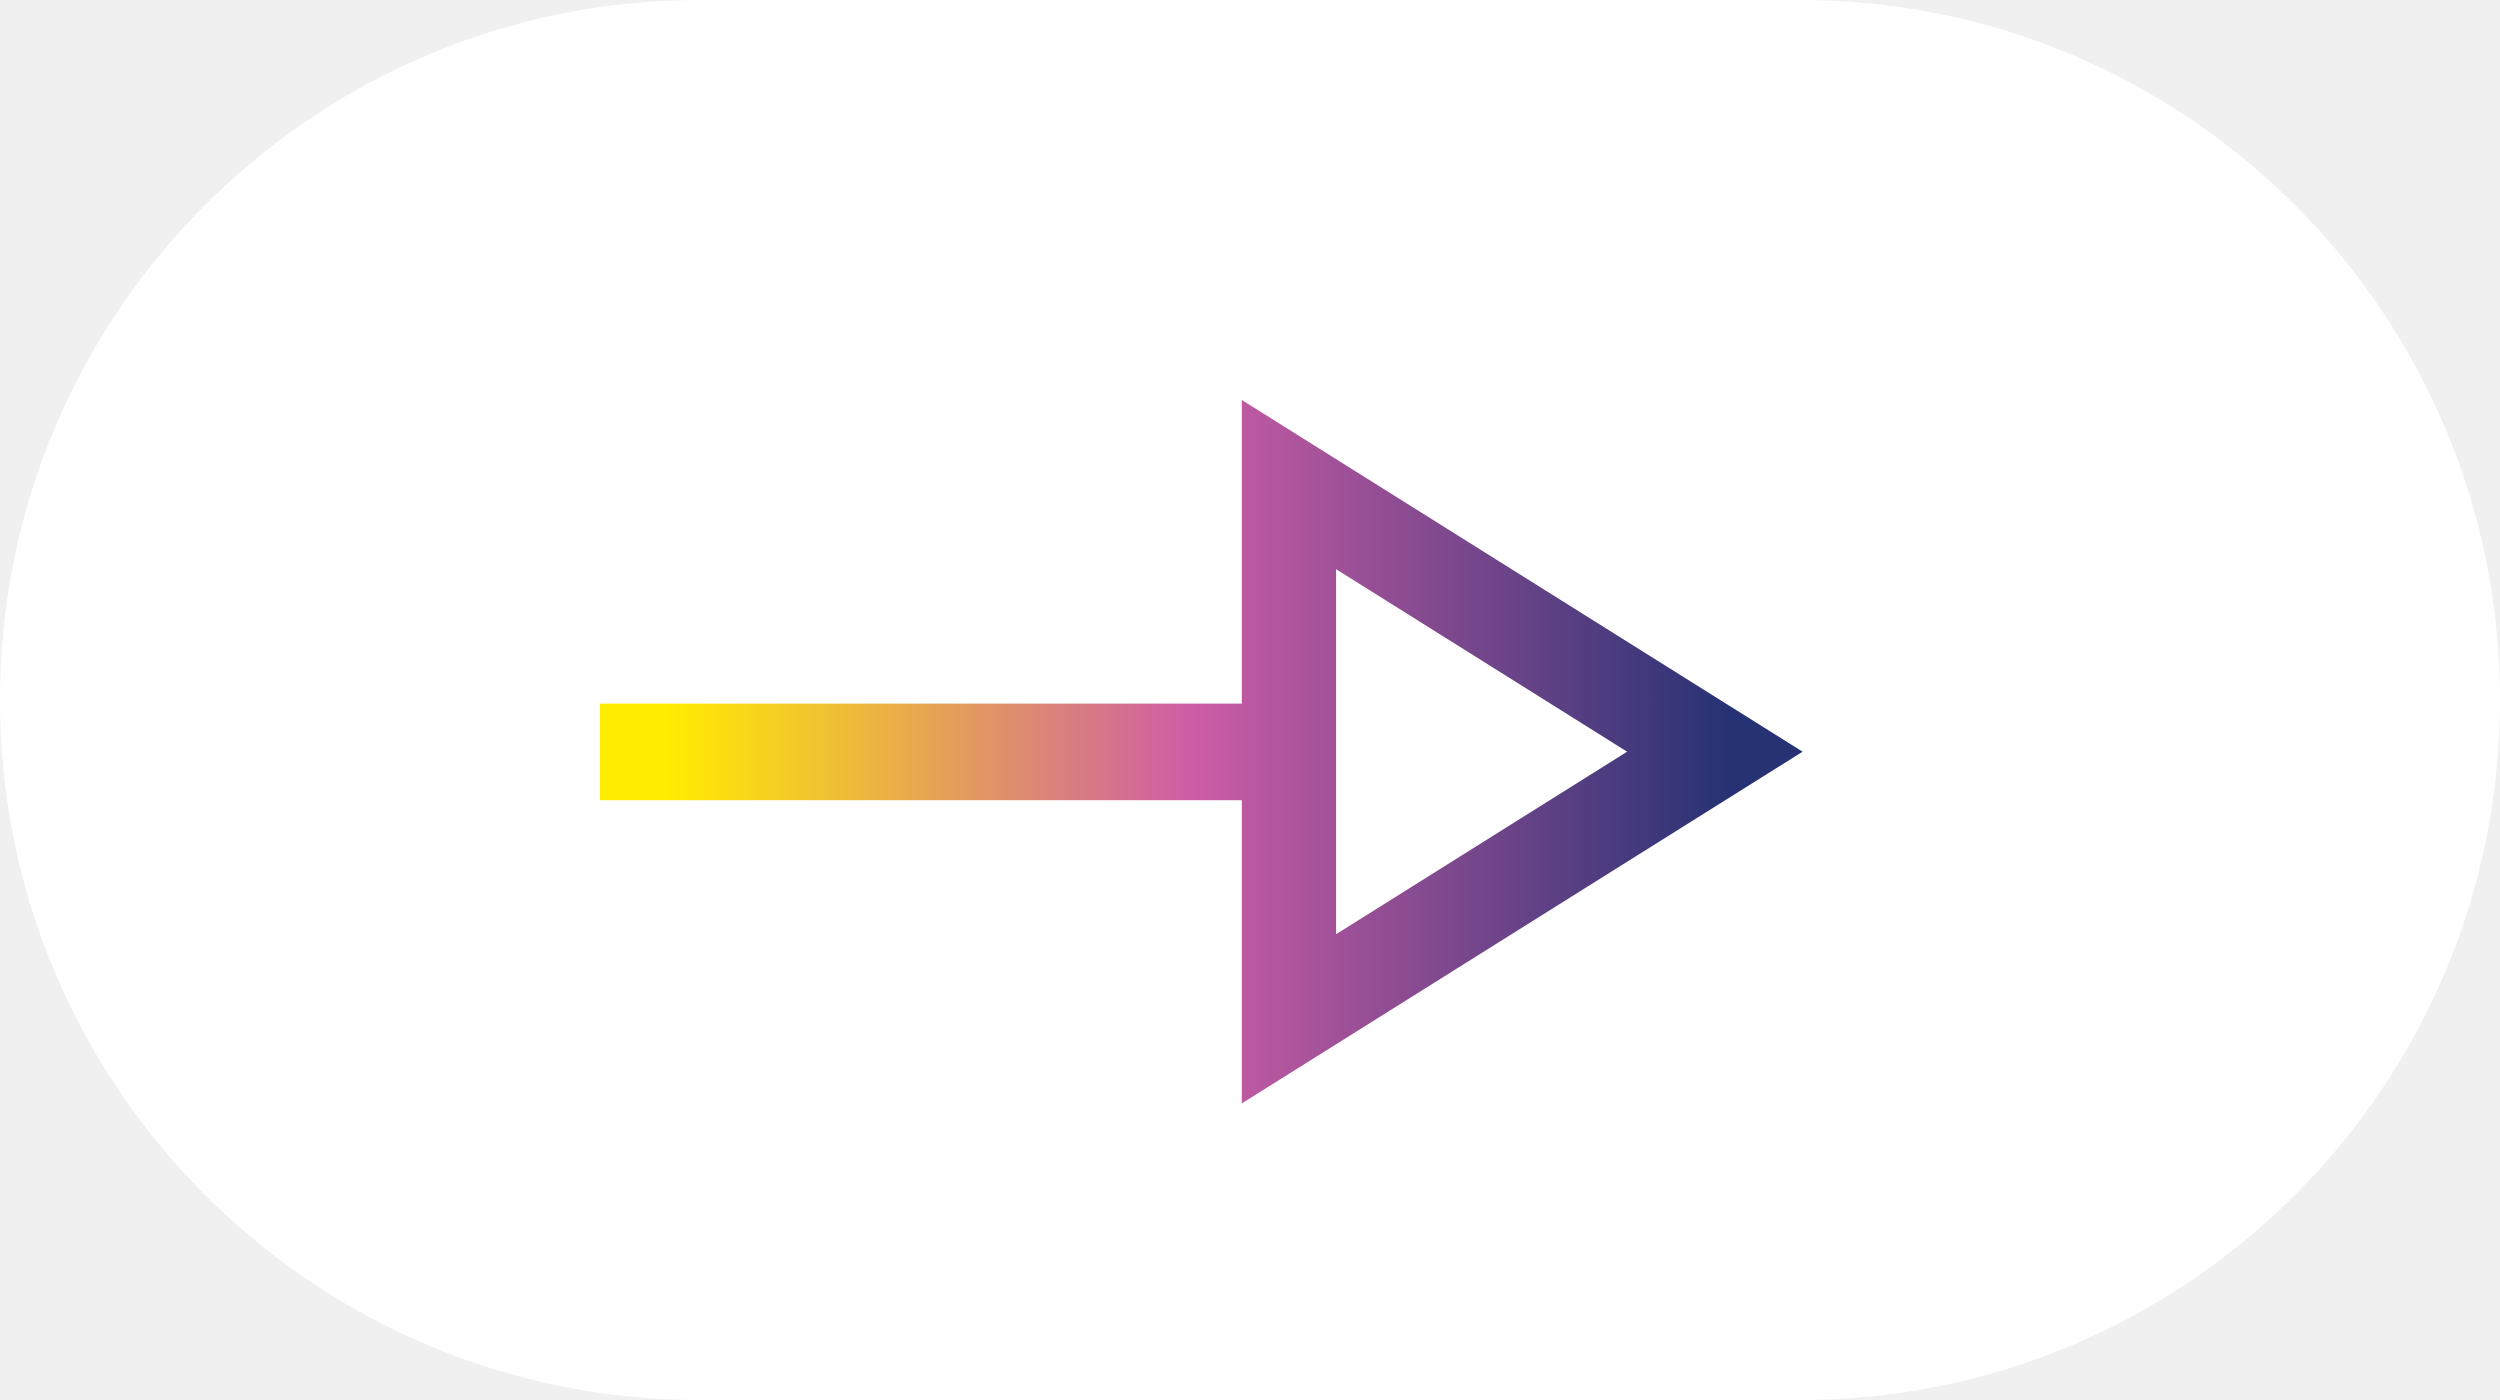
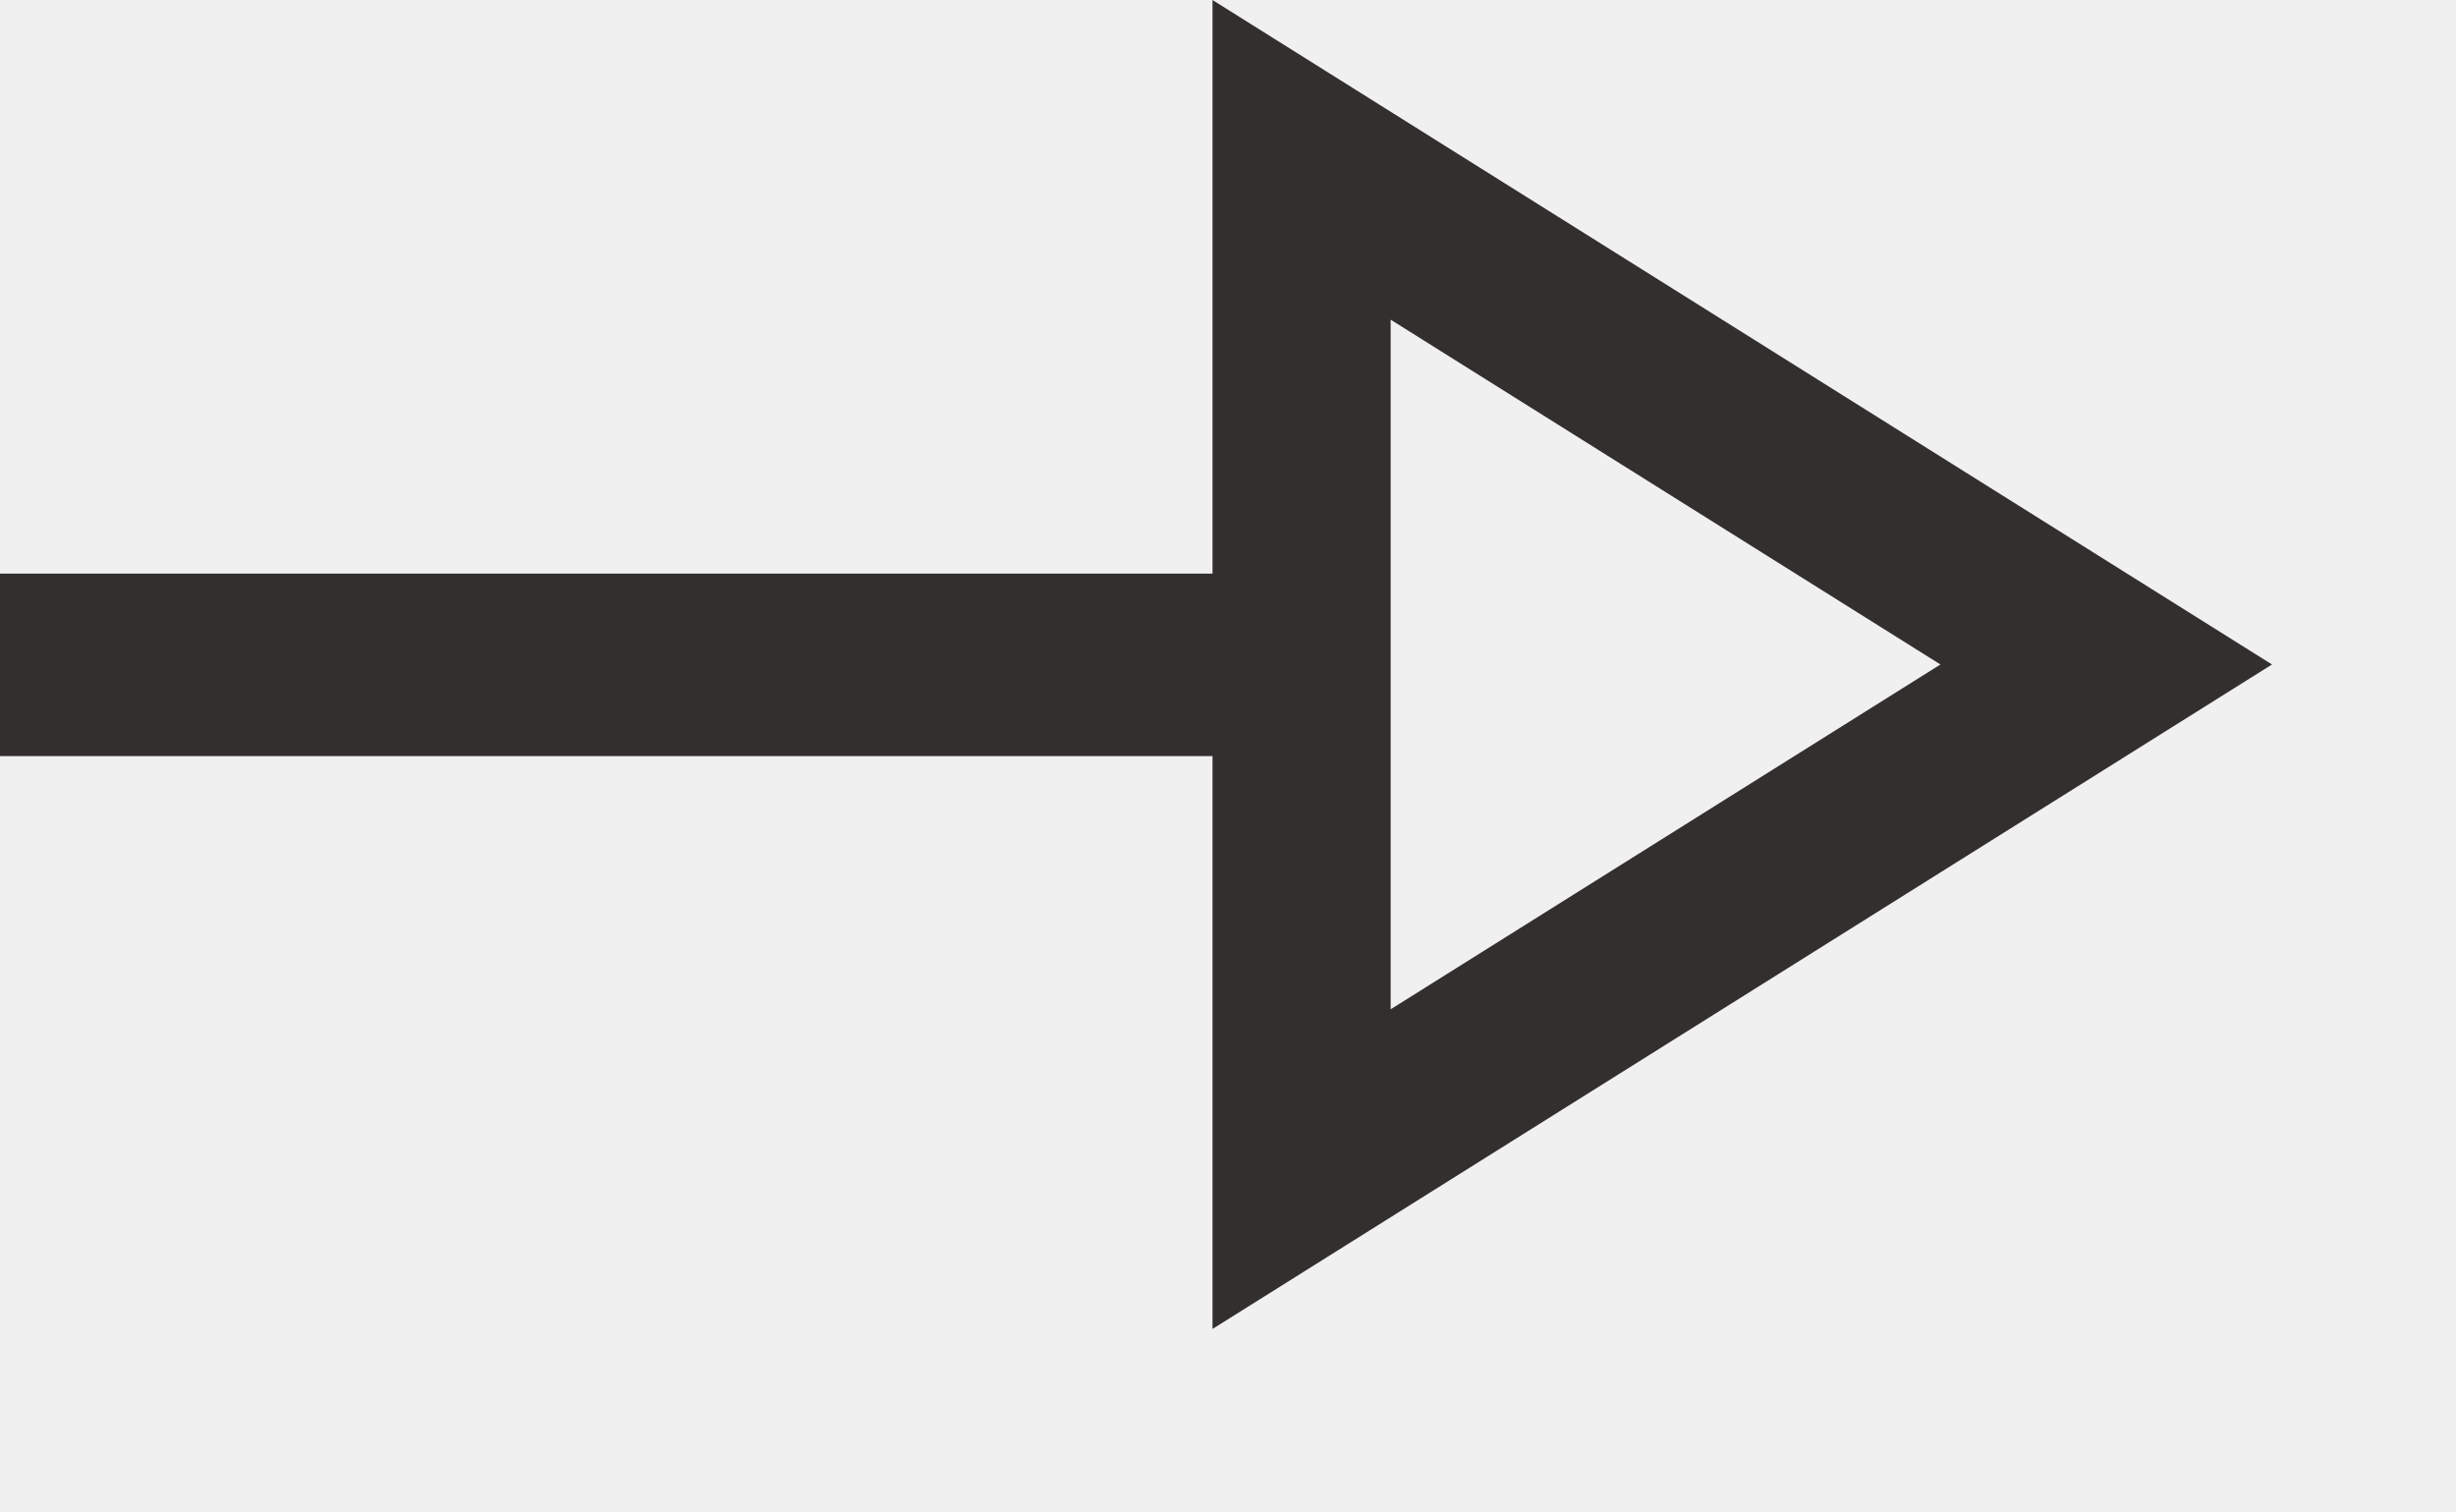
- <svg xmlns="http://www.w3.org/2000/svg" width="25" height="14" viewBox="0 0 25 14" fill="none">
-   <rect width="25" height="14" rx="7" fill="white" />
-   <path fill-rule="evenodd" clip-rule="evenodd" d="M12.418 8.002V11.034L18.026 7.517L12.418 4V7.036H6V8.002H12.418ZM13.361 5.692L16.271 7.517L13.361 9.342V5.692Z" fill="url(#paint0_linear)" />
-   <defs>
-     <linearGradient id="paint0_linear" x1="6" y1="11.034" x2="18.026" y2="11.034" gradientUnits="userSpaceOnUse">
-       <stop offset="0.057" stop-color="#FFEC00" />
-       <stop offset="0.49" stop-color="#CE5DA6" />
-       <stop offset="0.938" stop-color="#273274" />
-     </linearGradient>
-   </defs>
+ <svg xmlns="http://www.w3.org/2000/svg" width="13" height="8" viewBox="0 0 13 8" fill="none">
+   <path fill-rule="evenodd" clip-rule="evenodd" d="M6.418 4.002V7.034L12.026 3.517L6.418 0V3.036H0V4.002H6.418ZM7.361 1.692L10.271 3.517L7.361 5.342V1.692Z" fill="#332F2F" />
</svg>
